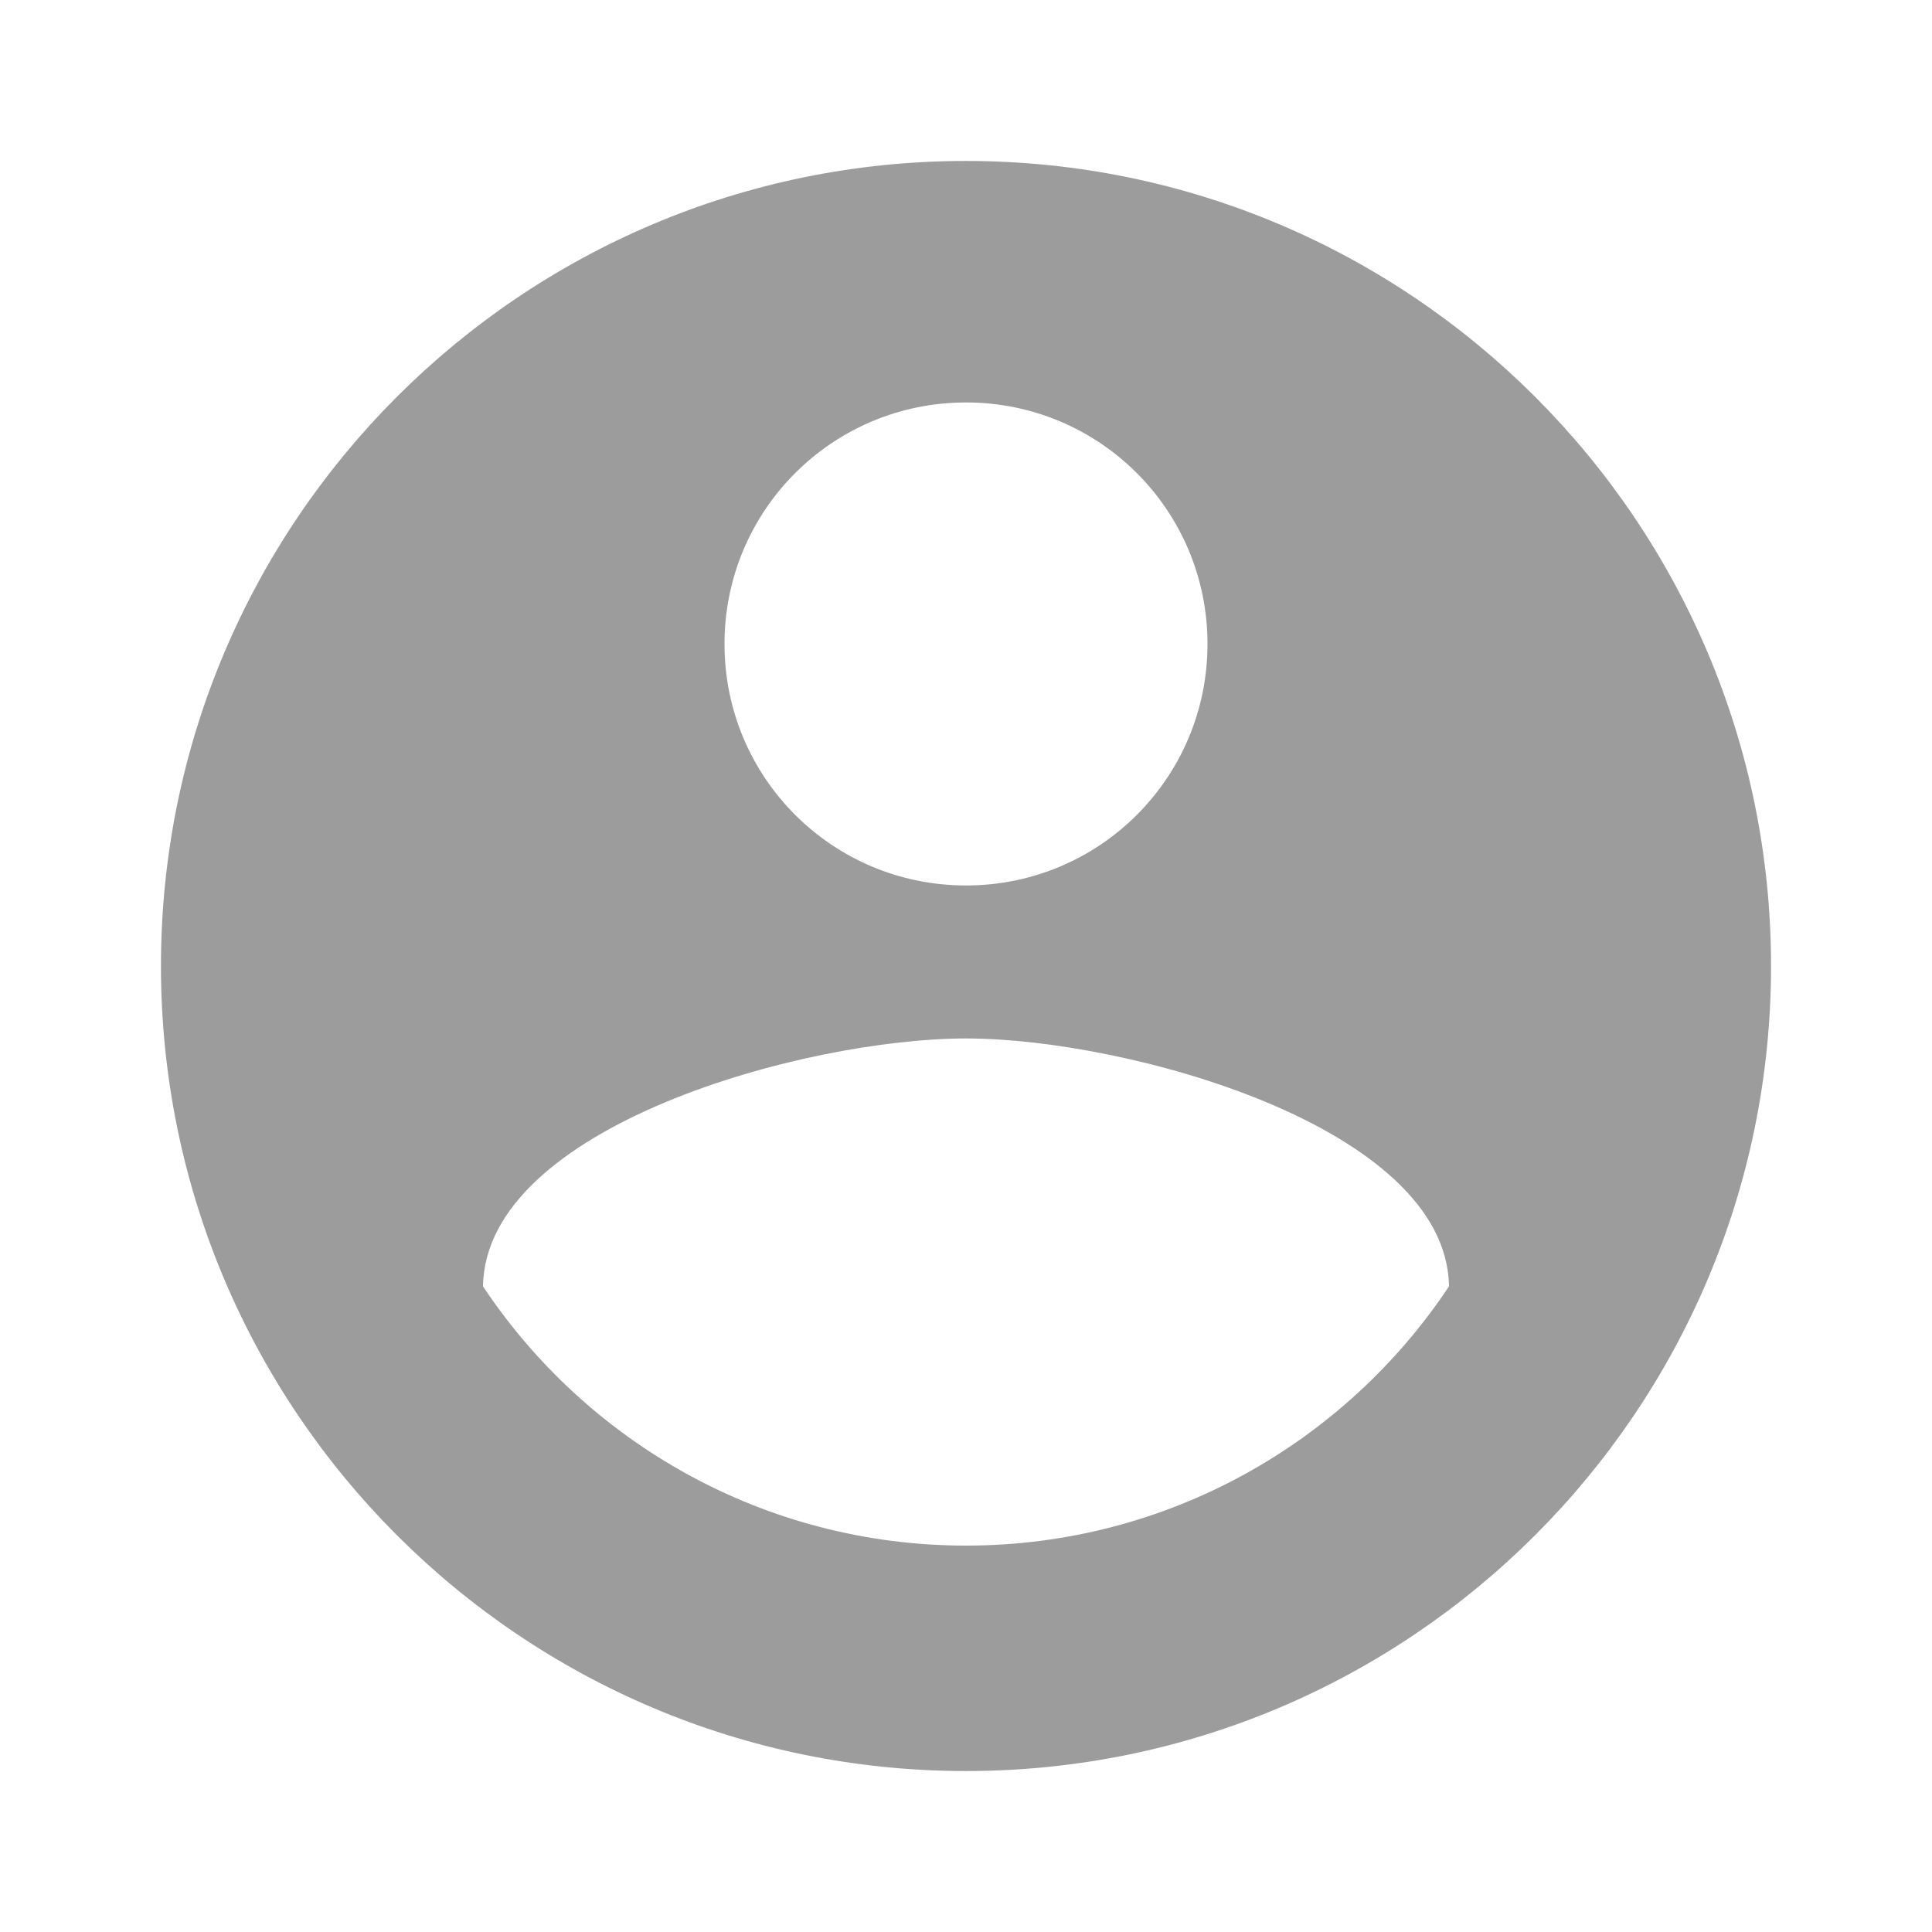
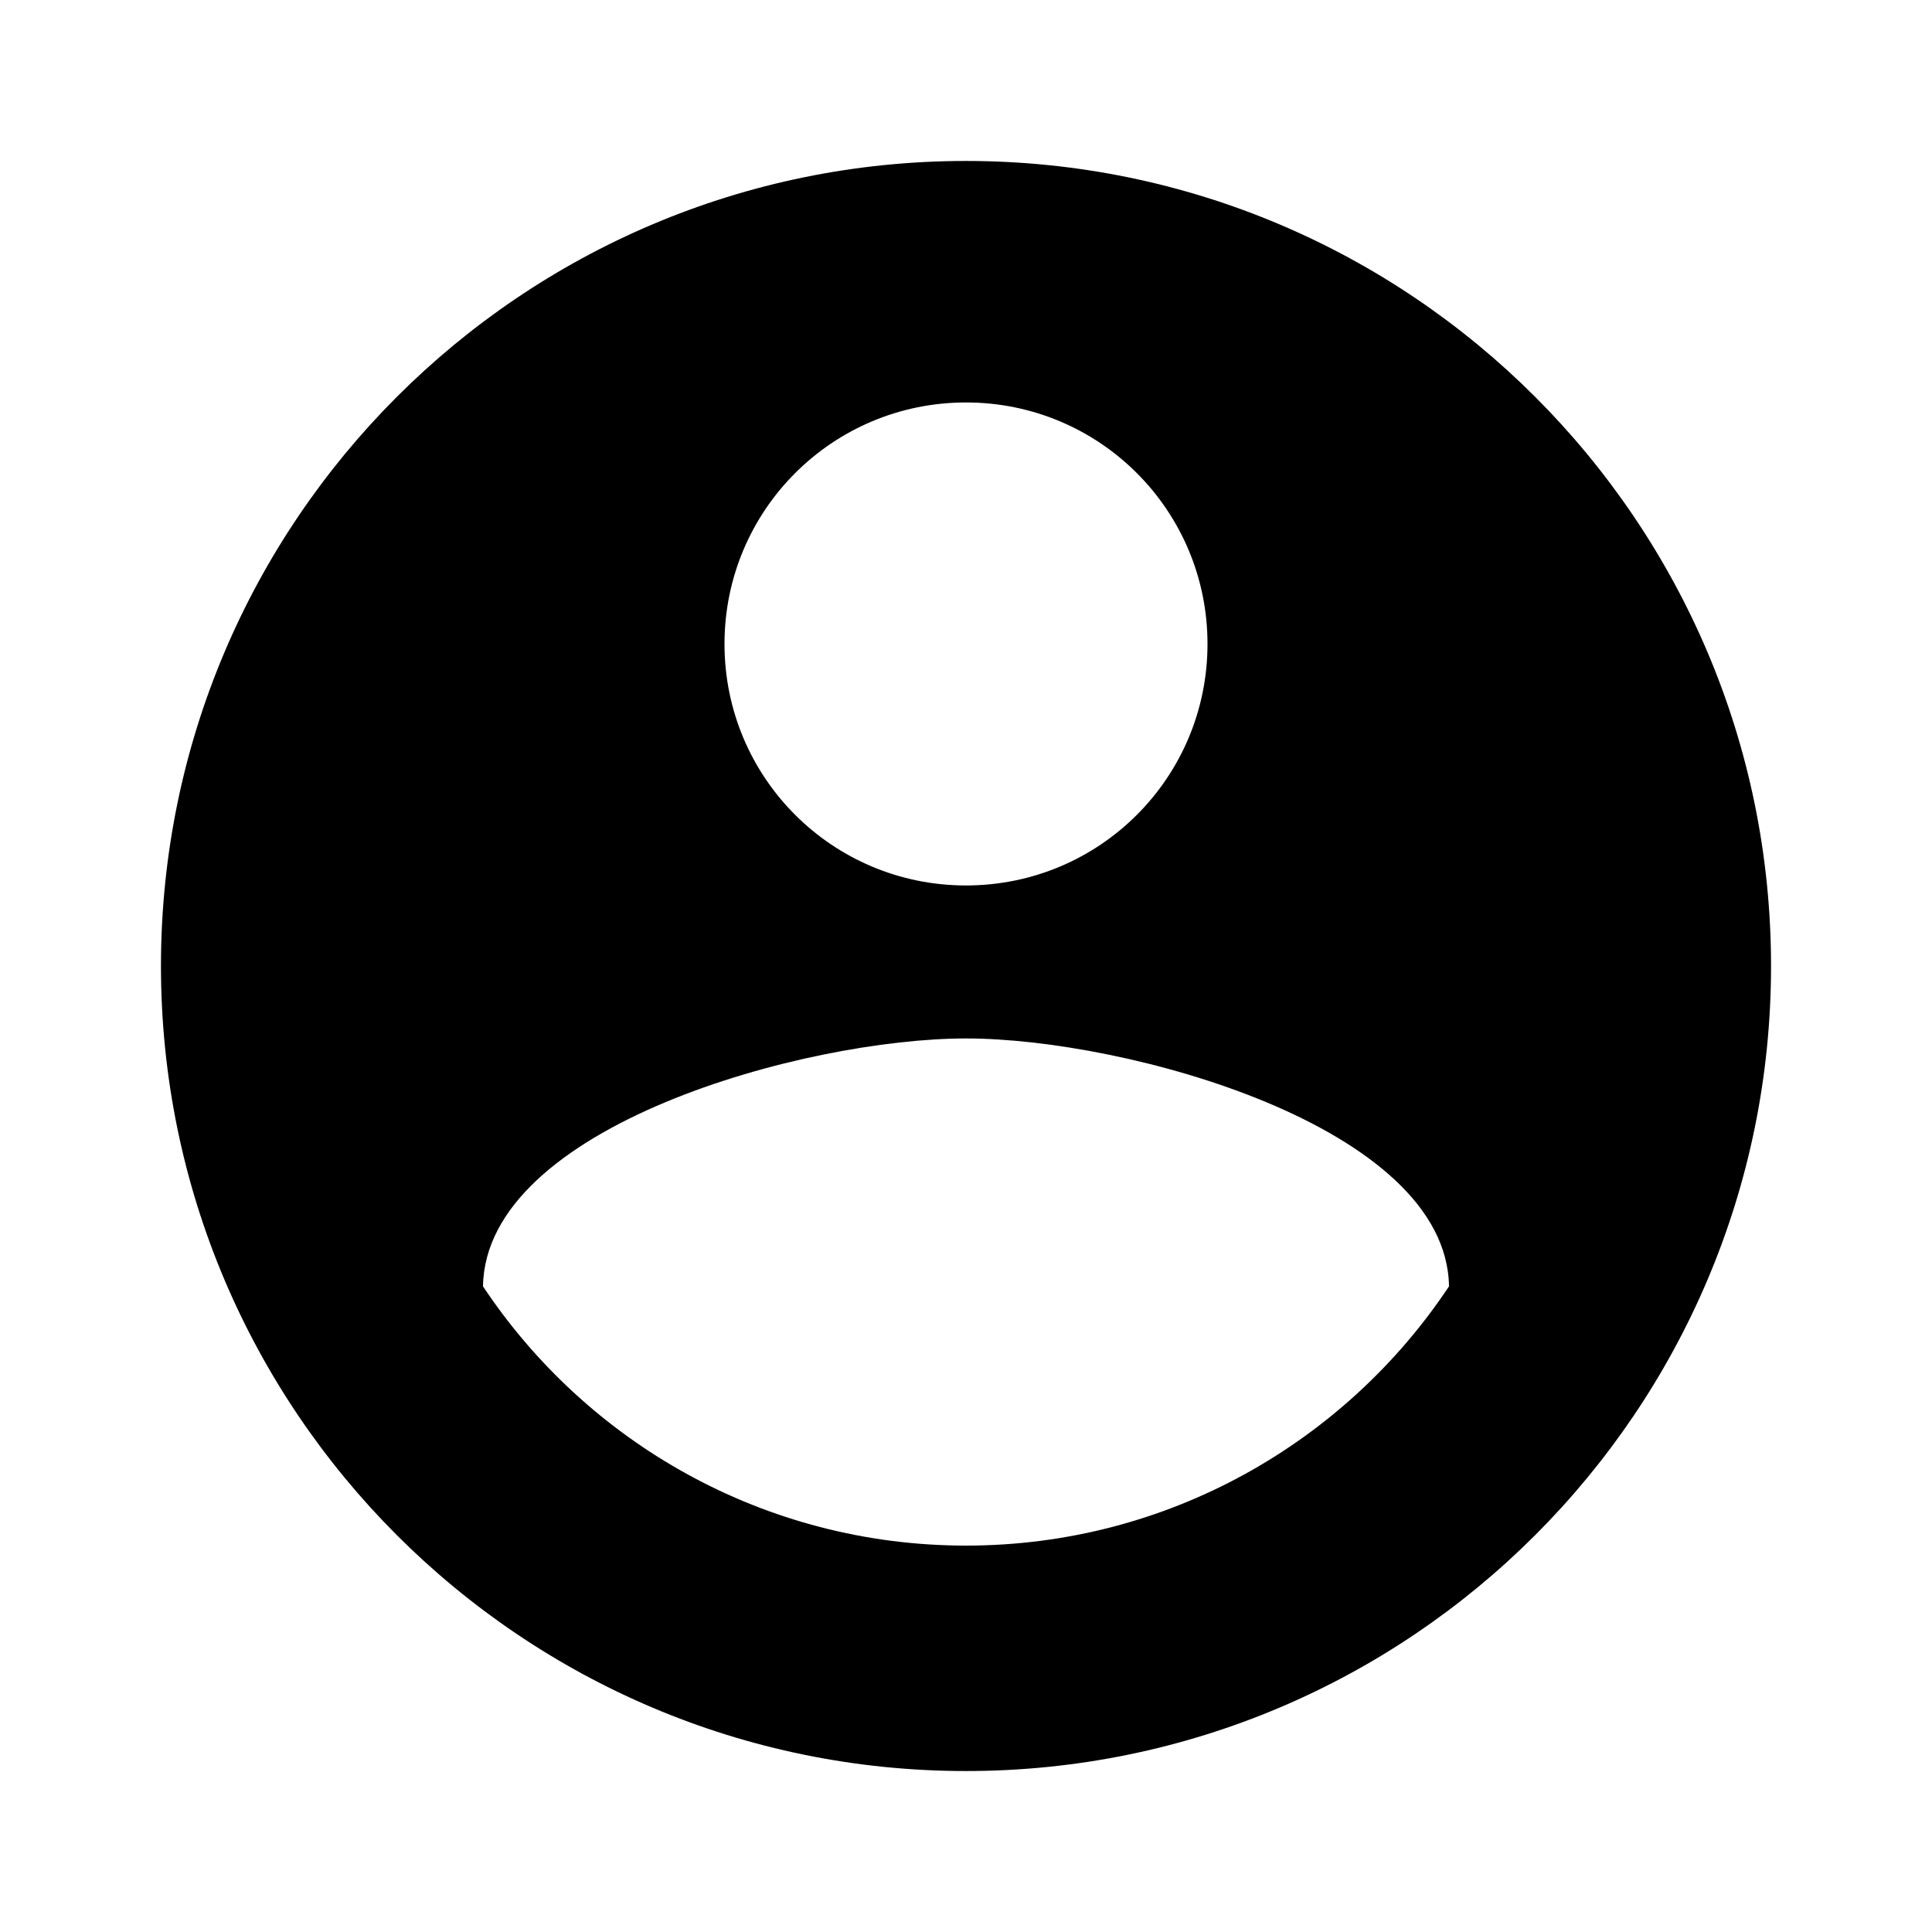
<svg xmlns="http://www.w3.org/2000/svg" width="16" height="16" viewBox="0 0 16 16" fill="currentColor">
-   <path fill-rule="evenodd" clip-rule="evenodd" d="M8 1.333C4.32 1.333 1.333 4.32 1.333 8C1.333 11.68 4.32 14.667 8 14.667C11.68 14.667 14.667 11.68 14.667 8C14.667 4.32 11.68 1.333 8 1.333ZM8 3.333C9.107 3.333 10 4.227 10 5.333C10 6.44 9.107 7.333 8 7.333C6.893 7.333 6 6.44 6 5.333C6 4.227 6.893 3.333 8 3.333ZM4 10.653C4.86 11.947 6.333 12.8 8 12.8C9.667 12.8 11.14 11.947 12 10.653C11.98 9.327 9.327 8.6 8 8.6C6.667 8.6 4.02 9.327 4 10.653Z" fill="#9C9C9C" />
+   <path fill-rule="evenodd" fill="currentColor" clip-rule="evenodd" d="M8 1.333C4.32 1.333 1.333 4.32 1.333 8C1.333 11.68 4.32 14.667 8 14.667C11.68 14.667 14.667 11.68 14.667 8C14.667 4.32 11.68 1.333 8 1.333ZM8 3.333C9.107 3.333 10 4.227 10 5.333C10 6.44 9.107 7.333 8 7.333C6.893 7.333 6 6.44 6 5.333C6 4.227 6.893 3.333 8 3.333ZM4 10.653C4.86 11.947 6.333 12.8 8 12.8C9.667 12.8 11.14 11.947 12 10.653C11.98 9.327 9.327 8.6 8 8.6C6.667 8.6 4.02 9.327 4 10.653Z" />
</svg>
